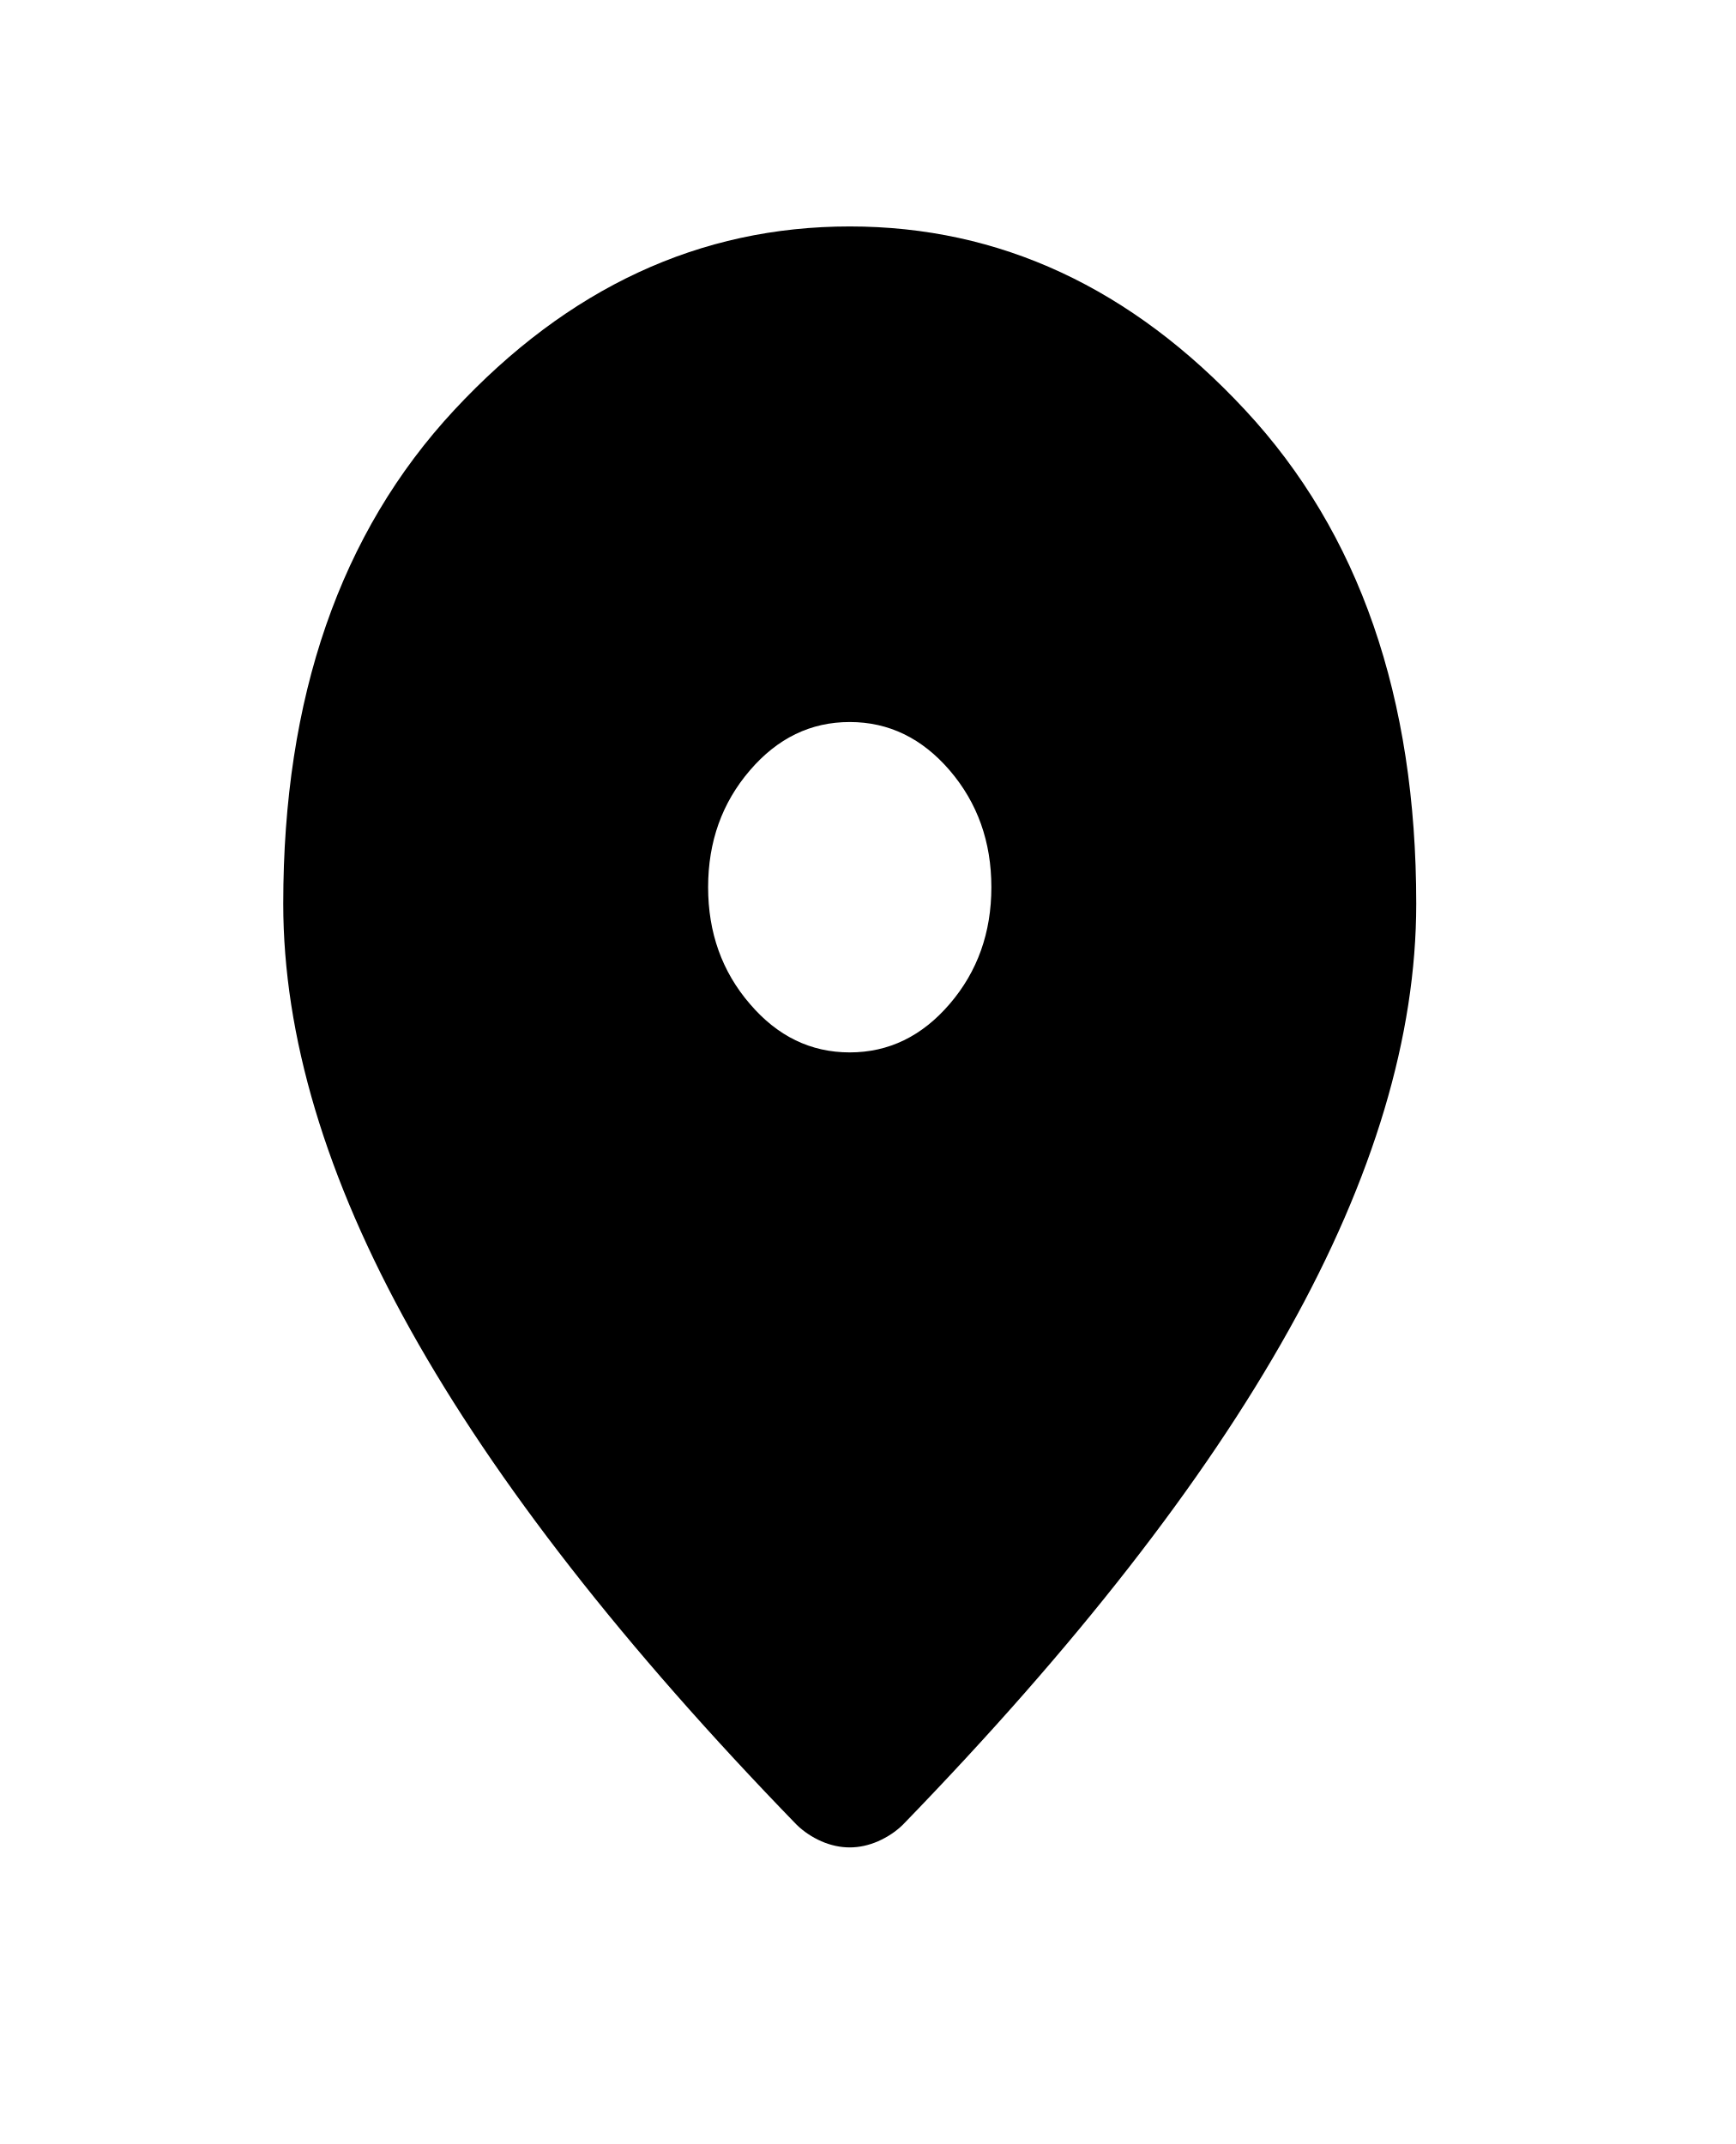
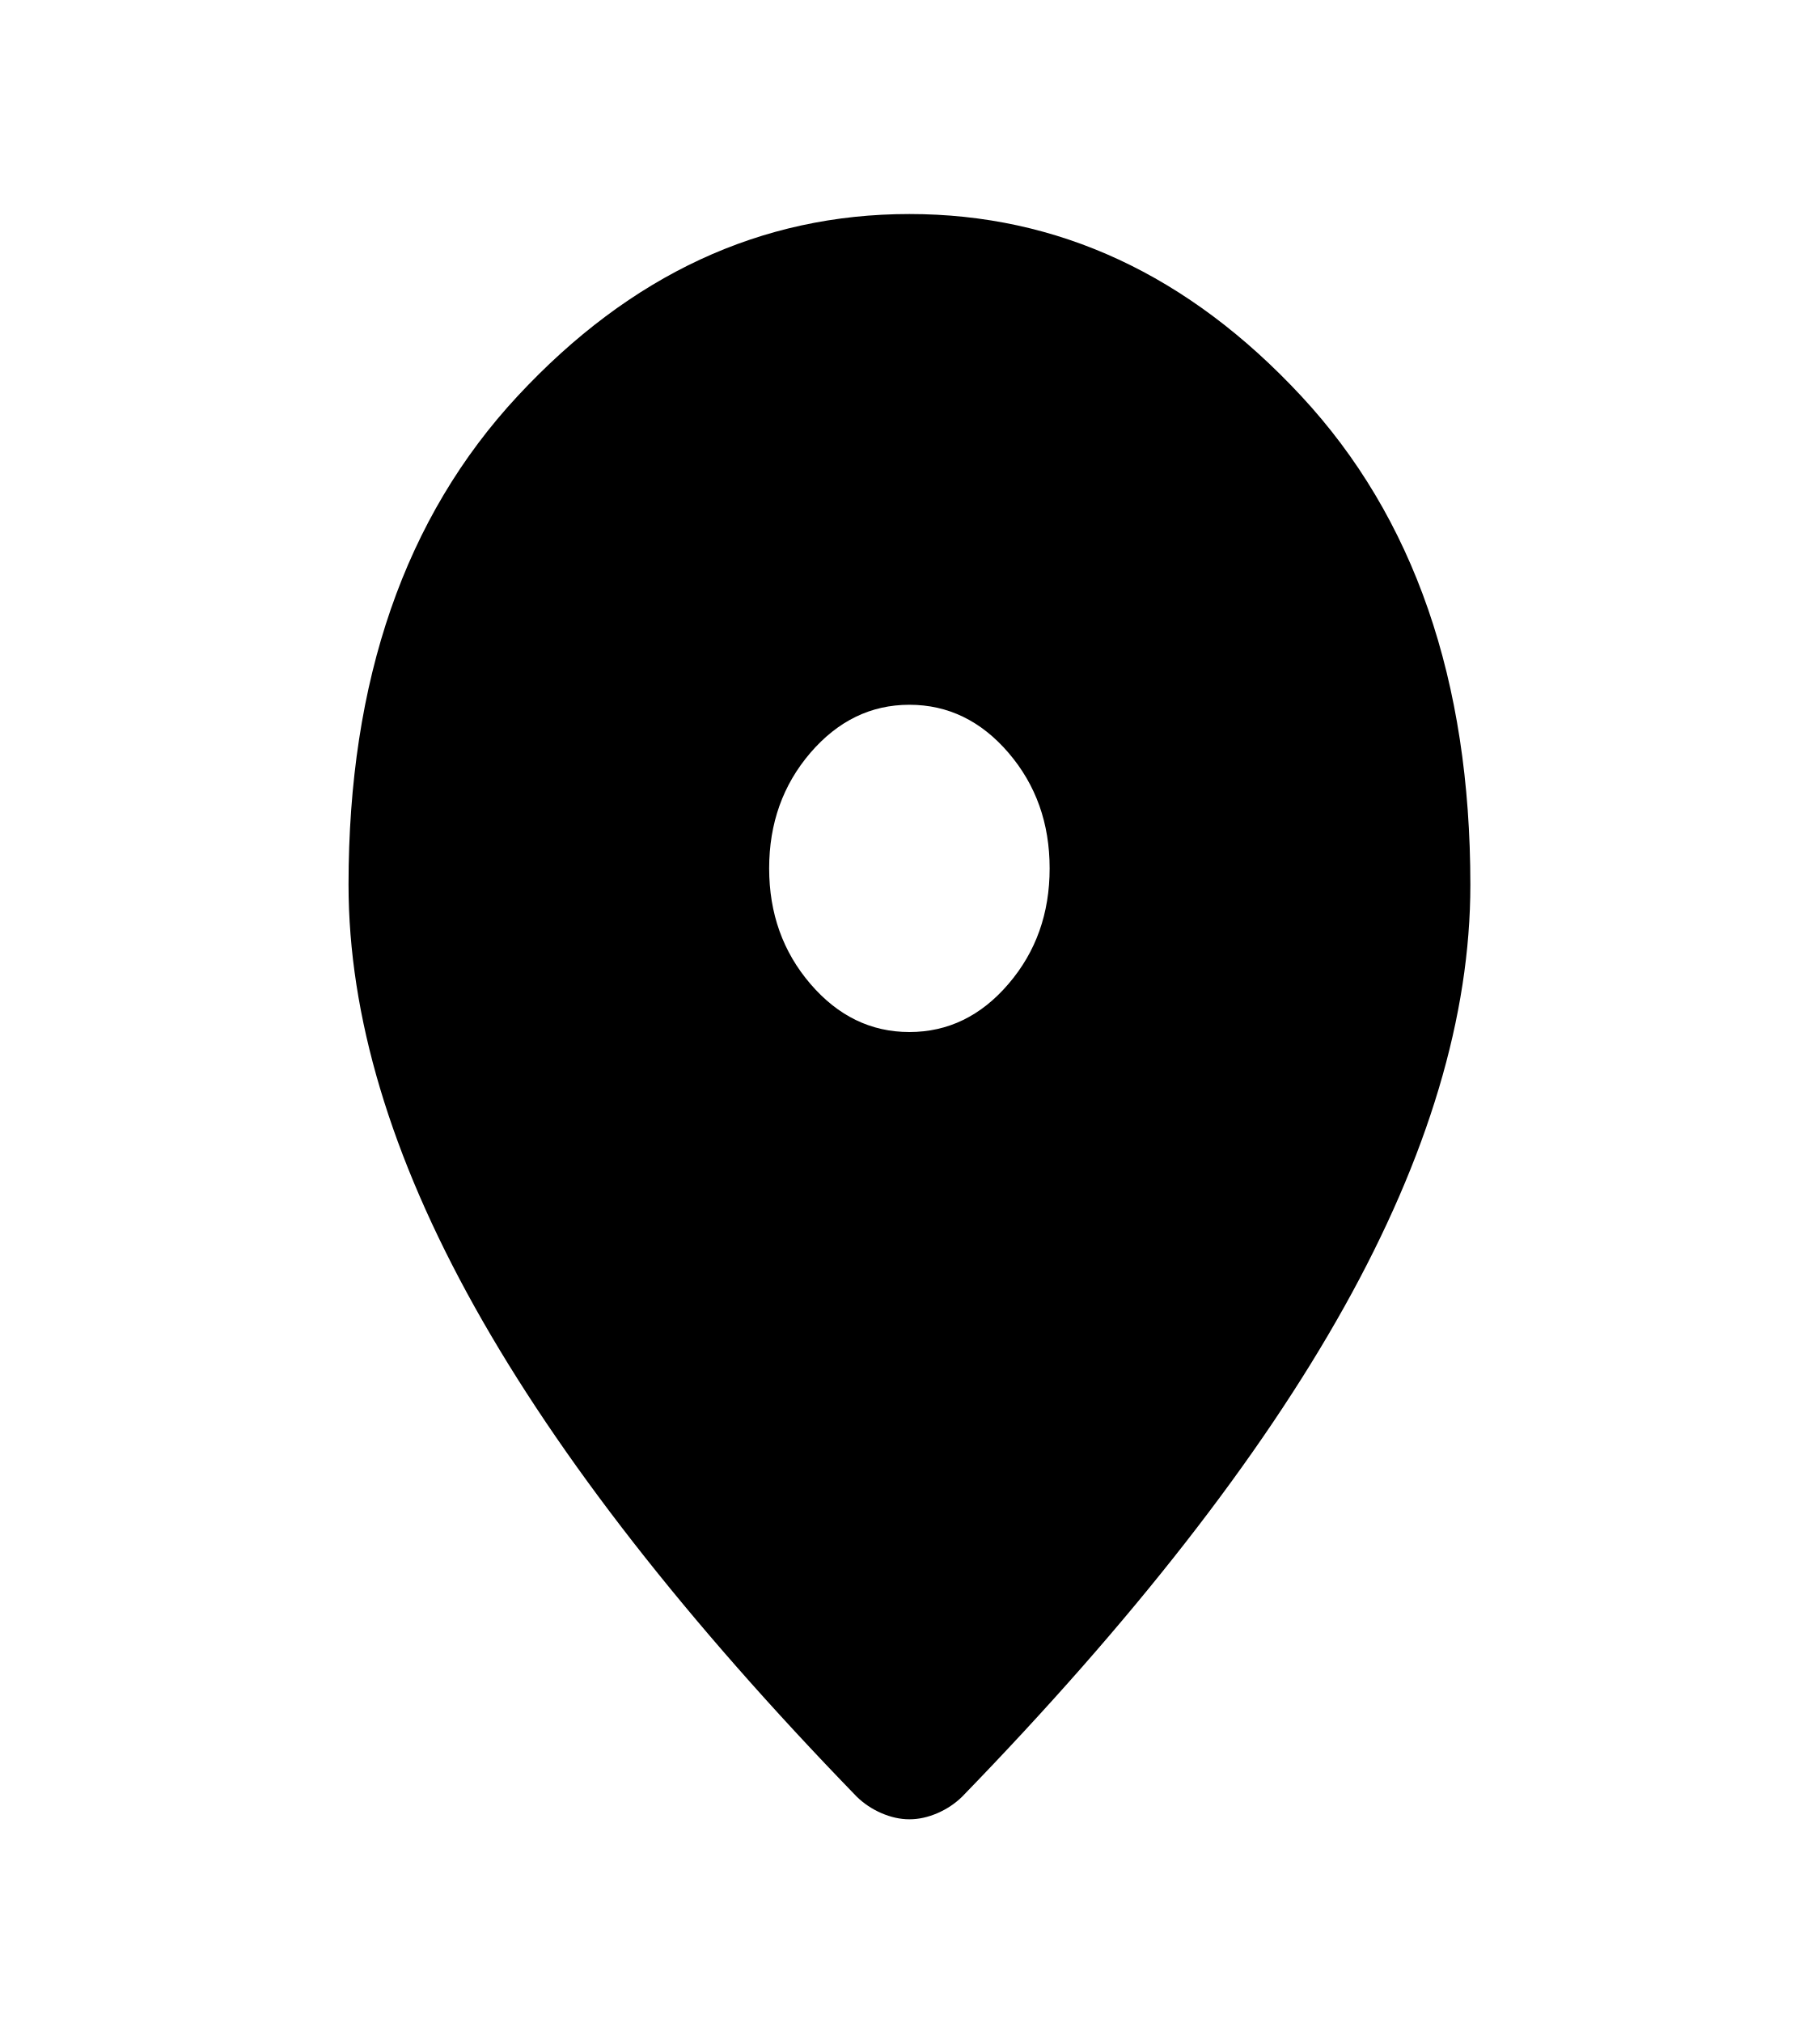
- <svg xmlns="http://www.w3.org/2000/svg" width="17" height="21" viewBox="0 0 17 21" fill="none">
-   <path d="M8.322 10.308C8.703 10.308 9.03 10.15 9.302 9.832C9.573 9.516 9.709 9.135 9.709 8.69C9.709 8.245 9.573 7.864 9.302 7.547C9.03 7.23 8.703 7.072 8.322 7.072C7.94 7.072 7.614 7.23 7.343 7.547C7.071 7.864 6.935 8.245 6.935 8.69C6.935 9.135 7.071 9.516 7.343 9.832C7.614 10.15 7.94 10.308 8.322 10.308ZM8.322 18.095C8.229 18.095 8.137 18.075 8.044 18.035C7.952 17.994 7.871 17.94 7.802 17.873C6.114 16.133 4.854 14.519 4.022 13.029C3.19 11.539 2.774 10.146 2.774 8.852C2.774 6.829 3.332 5.218 4.447 4.018C5.562 2.818 6.854 2.218 8.322 2.218C9.79 2.218 11.081 2.818 12.196 4.018C13.312 5.218 13.87 6.829 13.87 8.852C13.87 10.146 13.454 11.539 12.621 13.029C11.789 14.519 10.529 16.133 8.842 17.873C8.773 17.94 8.692 17.994 8.599 18.035C8.507 18.075 8.414 18.095 8.322 18.095Z" fill="black" />
+ <svg xmlns="http://www.w3.org/2000/svg" width="18" height="20" viewBox="0 0 18 20" fill="none">
+   <path d="M8.994 10.208C9.376 10.208 9.703 10.049 9.974 9.732C10.246 9.415 10.381 9.034 10.381 8.589C10.381 8.144 10.246 7.763 9.974 7.446C9.703 7.13 9.376 6.971 8.994 6.971C8.613 6.971 8.287 7.13 8.015 7.446C7.743 7.763 7.607 8.144 7.607 8.589C7.607 9.034 7.743 9.415 8.015 9.732C8.287 10.049 8.613 10.208 8.994 10.208ZM8.994 17.995C8.902 17.995 8.81 17.974 8.717 17.934C8.625 17.894 8.544 17.84 8.474 17.772C6.787 16.033 5.527 14.418 4.695 12.928C3.863 11.438 3.447 10.046 3.447 8.751C3.447 6.729 4.004 5.117 5.12 3.917C6.235 2.717 7.527 2.117 8.994 2.117C10.462 2.117 11.754 2.717 12.869 3.917C13.985 5.117 14.542 6.729 14.542 8.751C14.542 10.046 14.126 11.438 13.294 12.928C12.462 14.418 11.202 16.033 9.515 17.772C9.445 17.84 9.364 17.894 9.272 17.934C9.179 17.974 9.087 17.995 8.994 17.995Z" fill="black" />
</svg>
